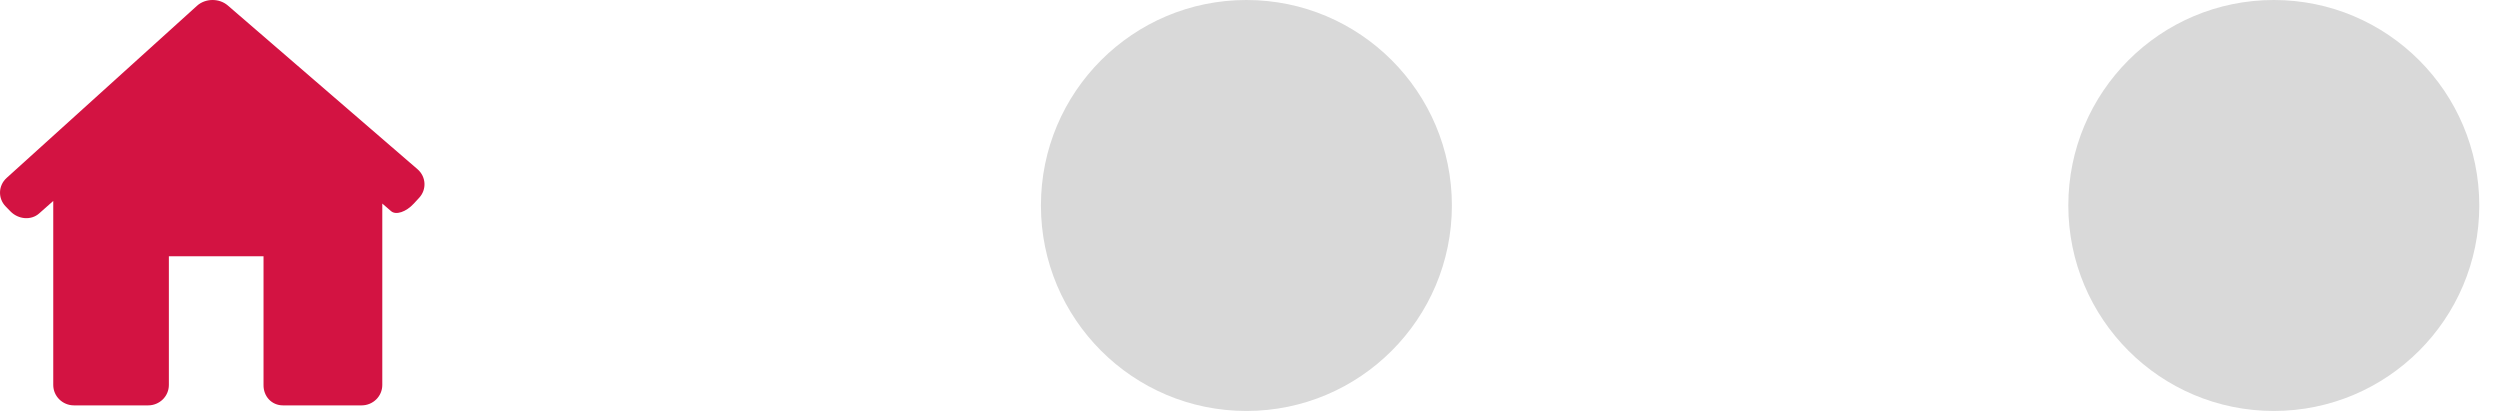
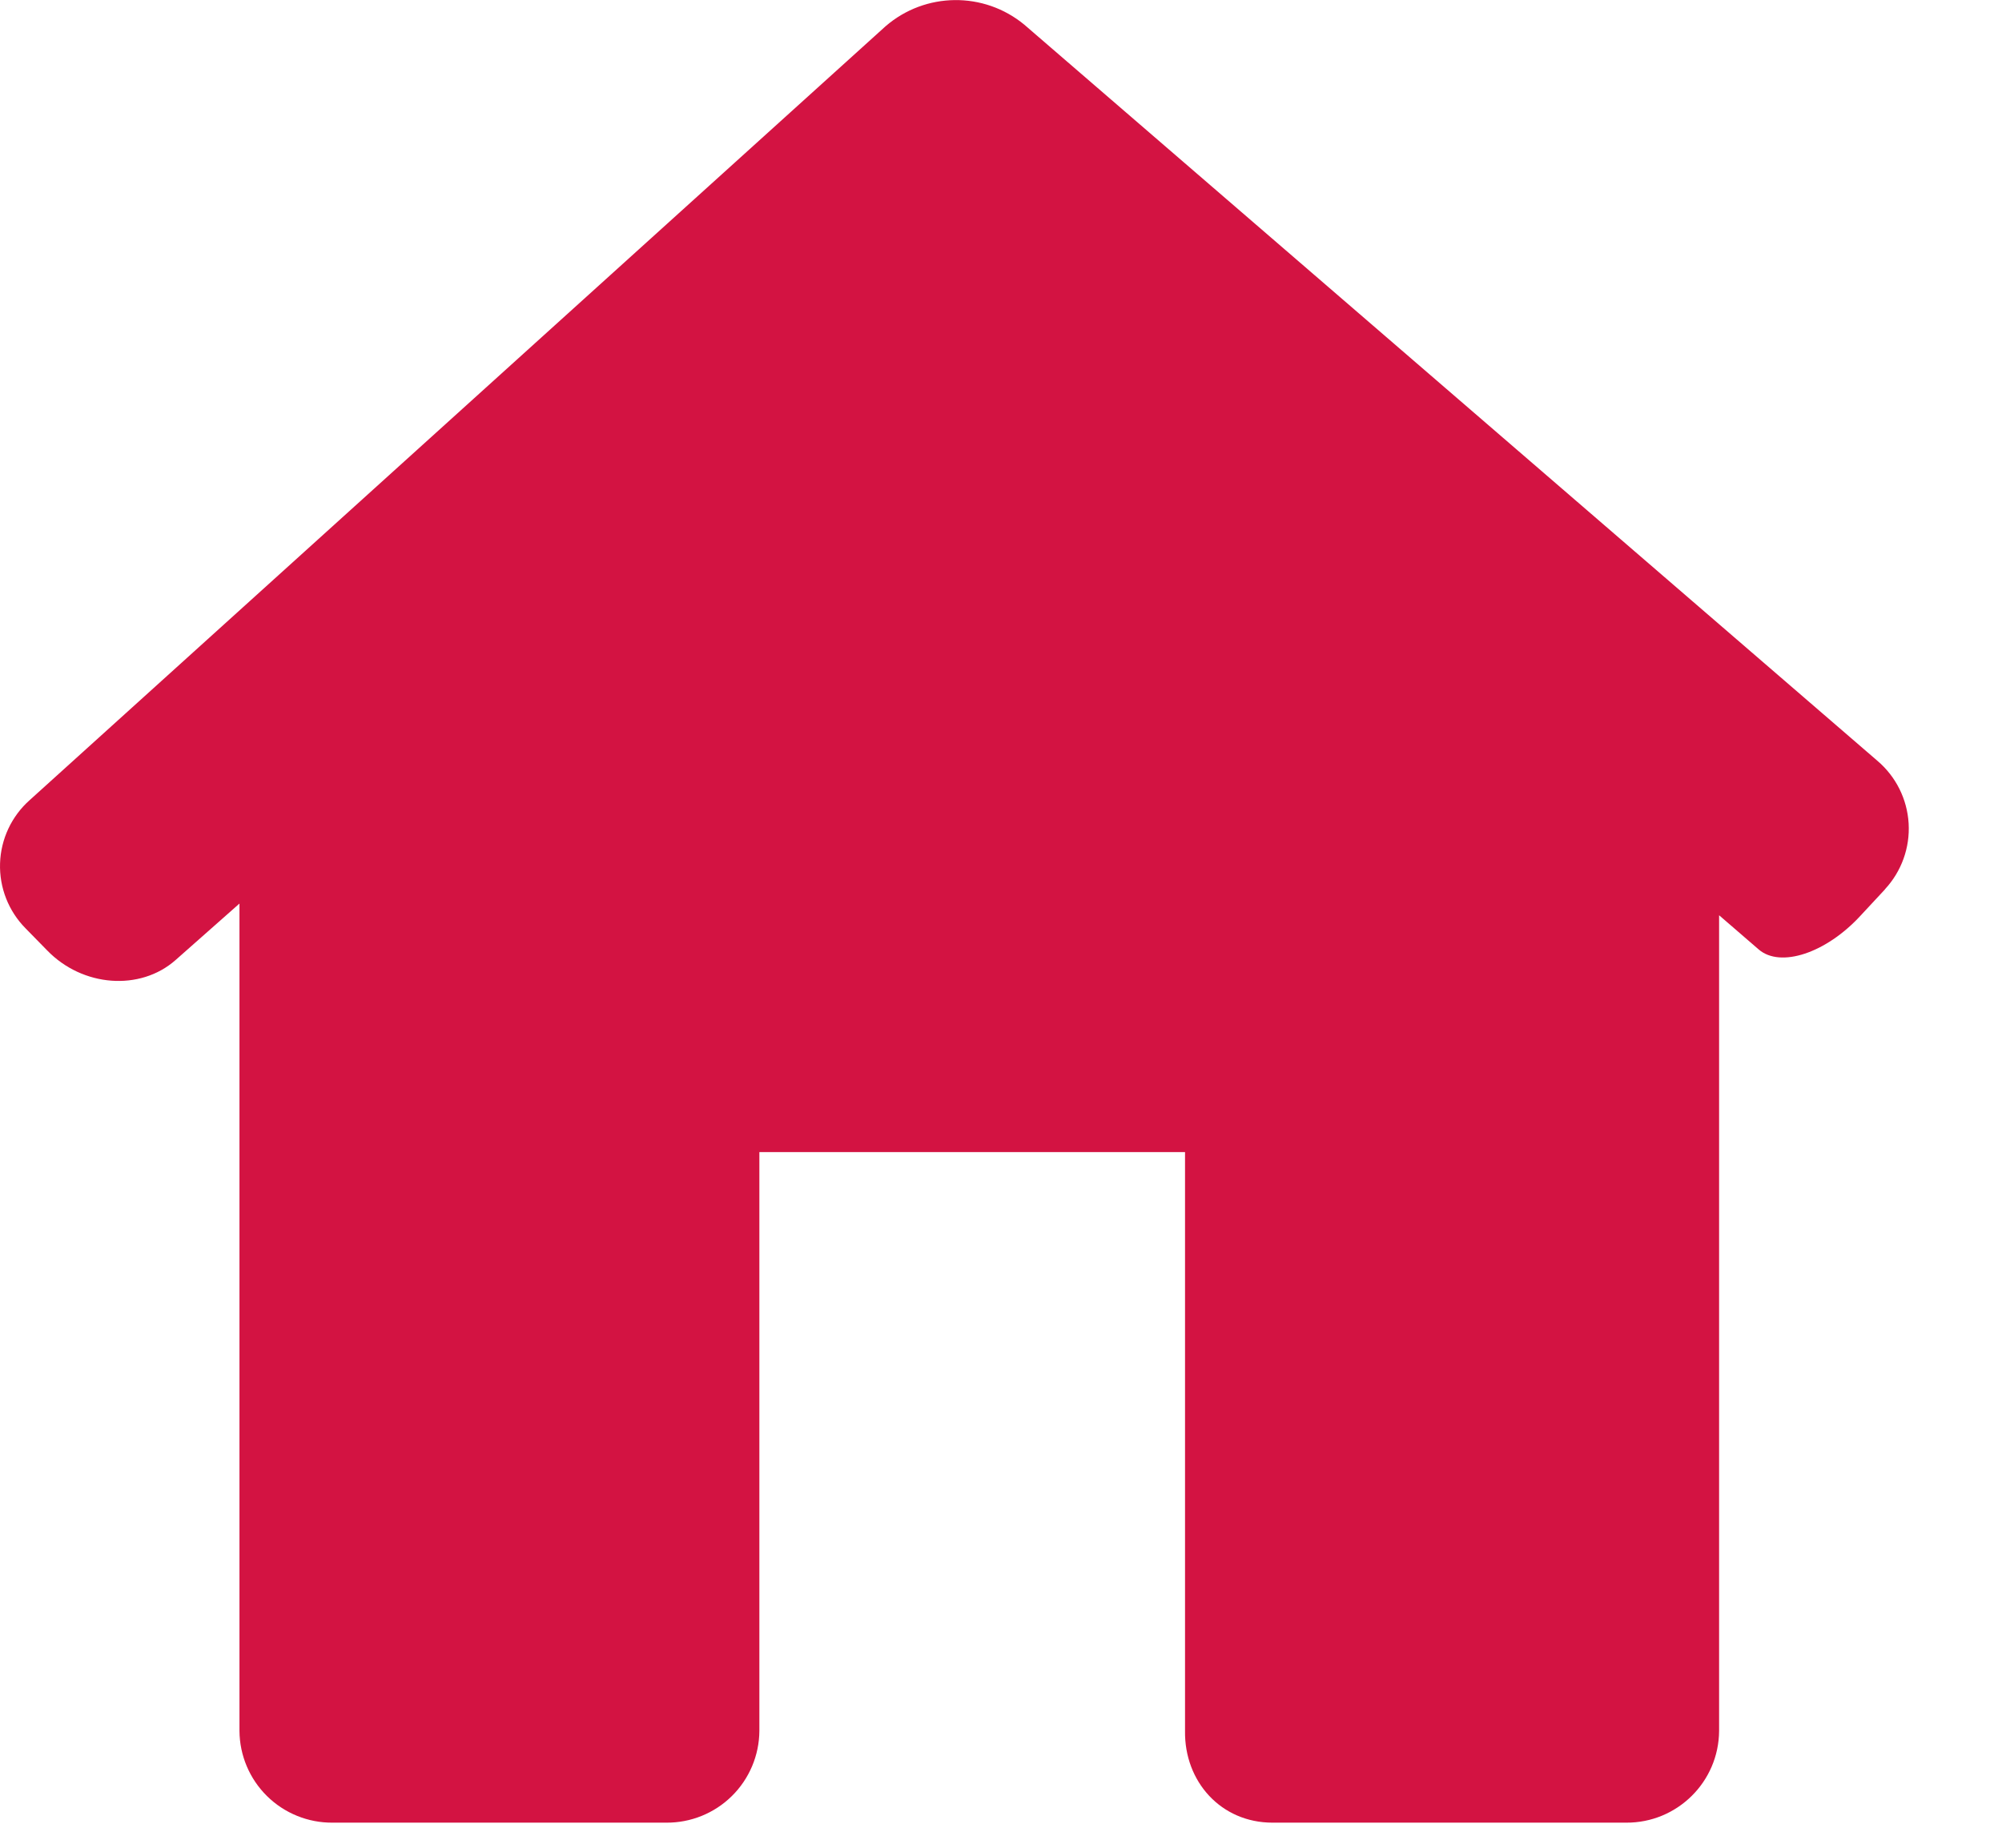
- <svg xmlns="http://www.w3.org/2000/svg" width="73" height="12" viewBox="0 0 73 12" fill="none">
-   <circle cx="36.395" cy="6" r="6" fill="#D9D9D9" />
-   <path d="M12.24 5.775C12.465 5.532 12.443 5.158 12.191 4.941L6.652 0.16C6.4 -0.057 5.997 -0.053 5.751 0.17L0.193 5.196C-0.053 5.419 -0.065 5.792 0.166 6.029L0.305 6.172C0.537 6.41 0.91 6.438 1.14 6.235L1.555 5.868V11.241C1.555 11.57 1.826 11.837 2.16 11.837H4.326C4.66 11.837 4.931 11.57 4.931 11.241V7.482H7.695V11.241C7.69 11.57 7.929 11.837 8.263 11.837H10.559C10.893 11.837 11.163 11.57 11.163 11.241V5.944C11.163 5.944 11.278 6.043 11.42 6.166C11.561 6.288 11.858 6.19 12.082 5.946L12.24 5.775Z" fill="#D31342" />
-   <circle cx="66.395" cy="6" r="6" fill="#D9D9D9" />
+ <svg xmlns="http://www.w3.org/2000/svg" width="13" height="12" fill="none">
+   <path d="M12.24 5.775a.578.578 0 0 0-.049-.834L6.651.16a.698.698 0 0 0-.9.01L.193 5.196a.574.574 0 0 0-.027.833l.14.143c.23.238.604.266.834.063l.415-.367v5.373a.6.6 0 0 0 .605.596h2.166a.6.6 0 0 0 .605-.596V7.482h2.764v3.759c-.005.33.234.596.568.596h2.296a.6.6 0 0 0 .604-.596V5.944l.257.222c.141.122.438.024.662-.22l.158-.17Z" fill="#D31342" />
</svg>
